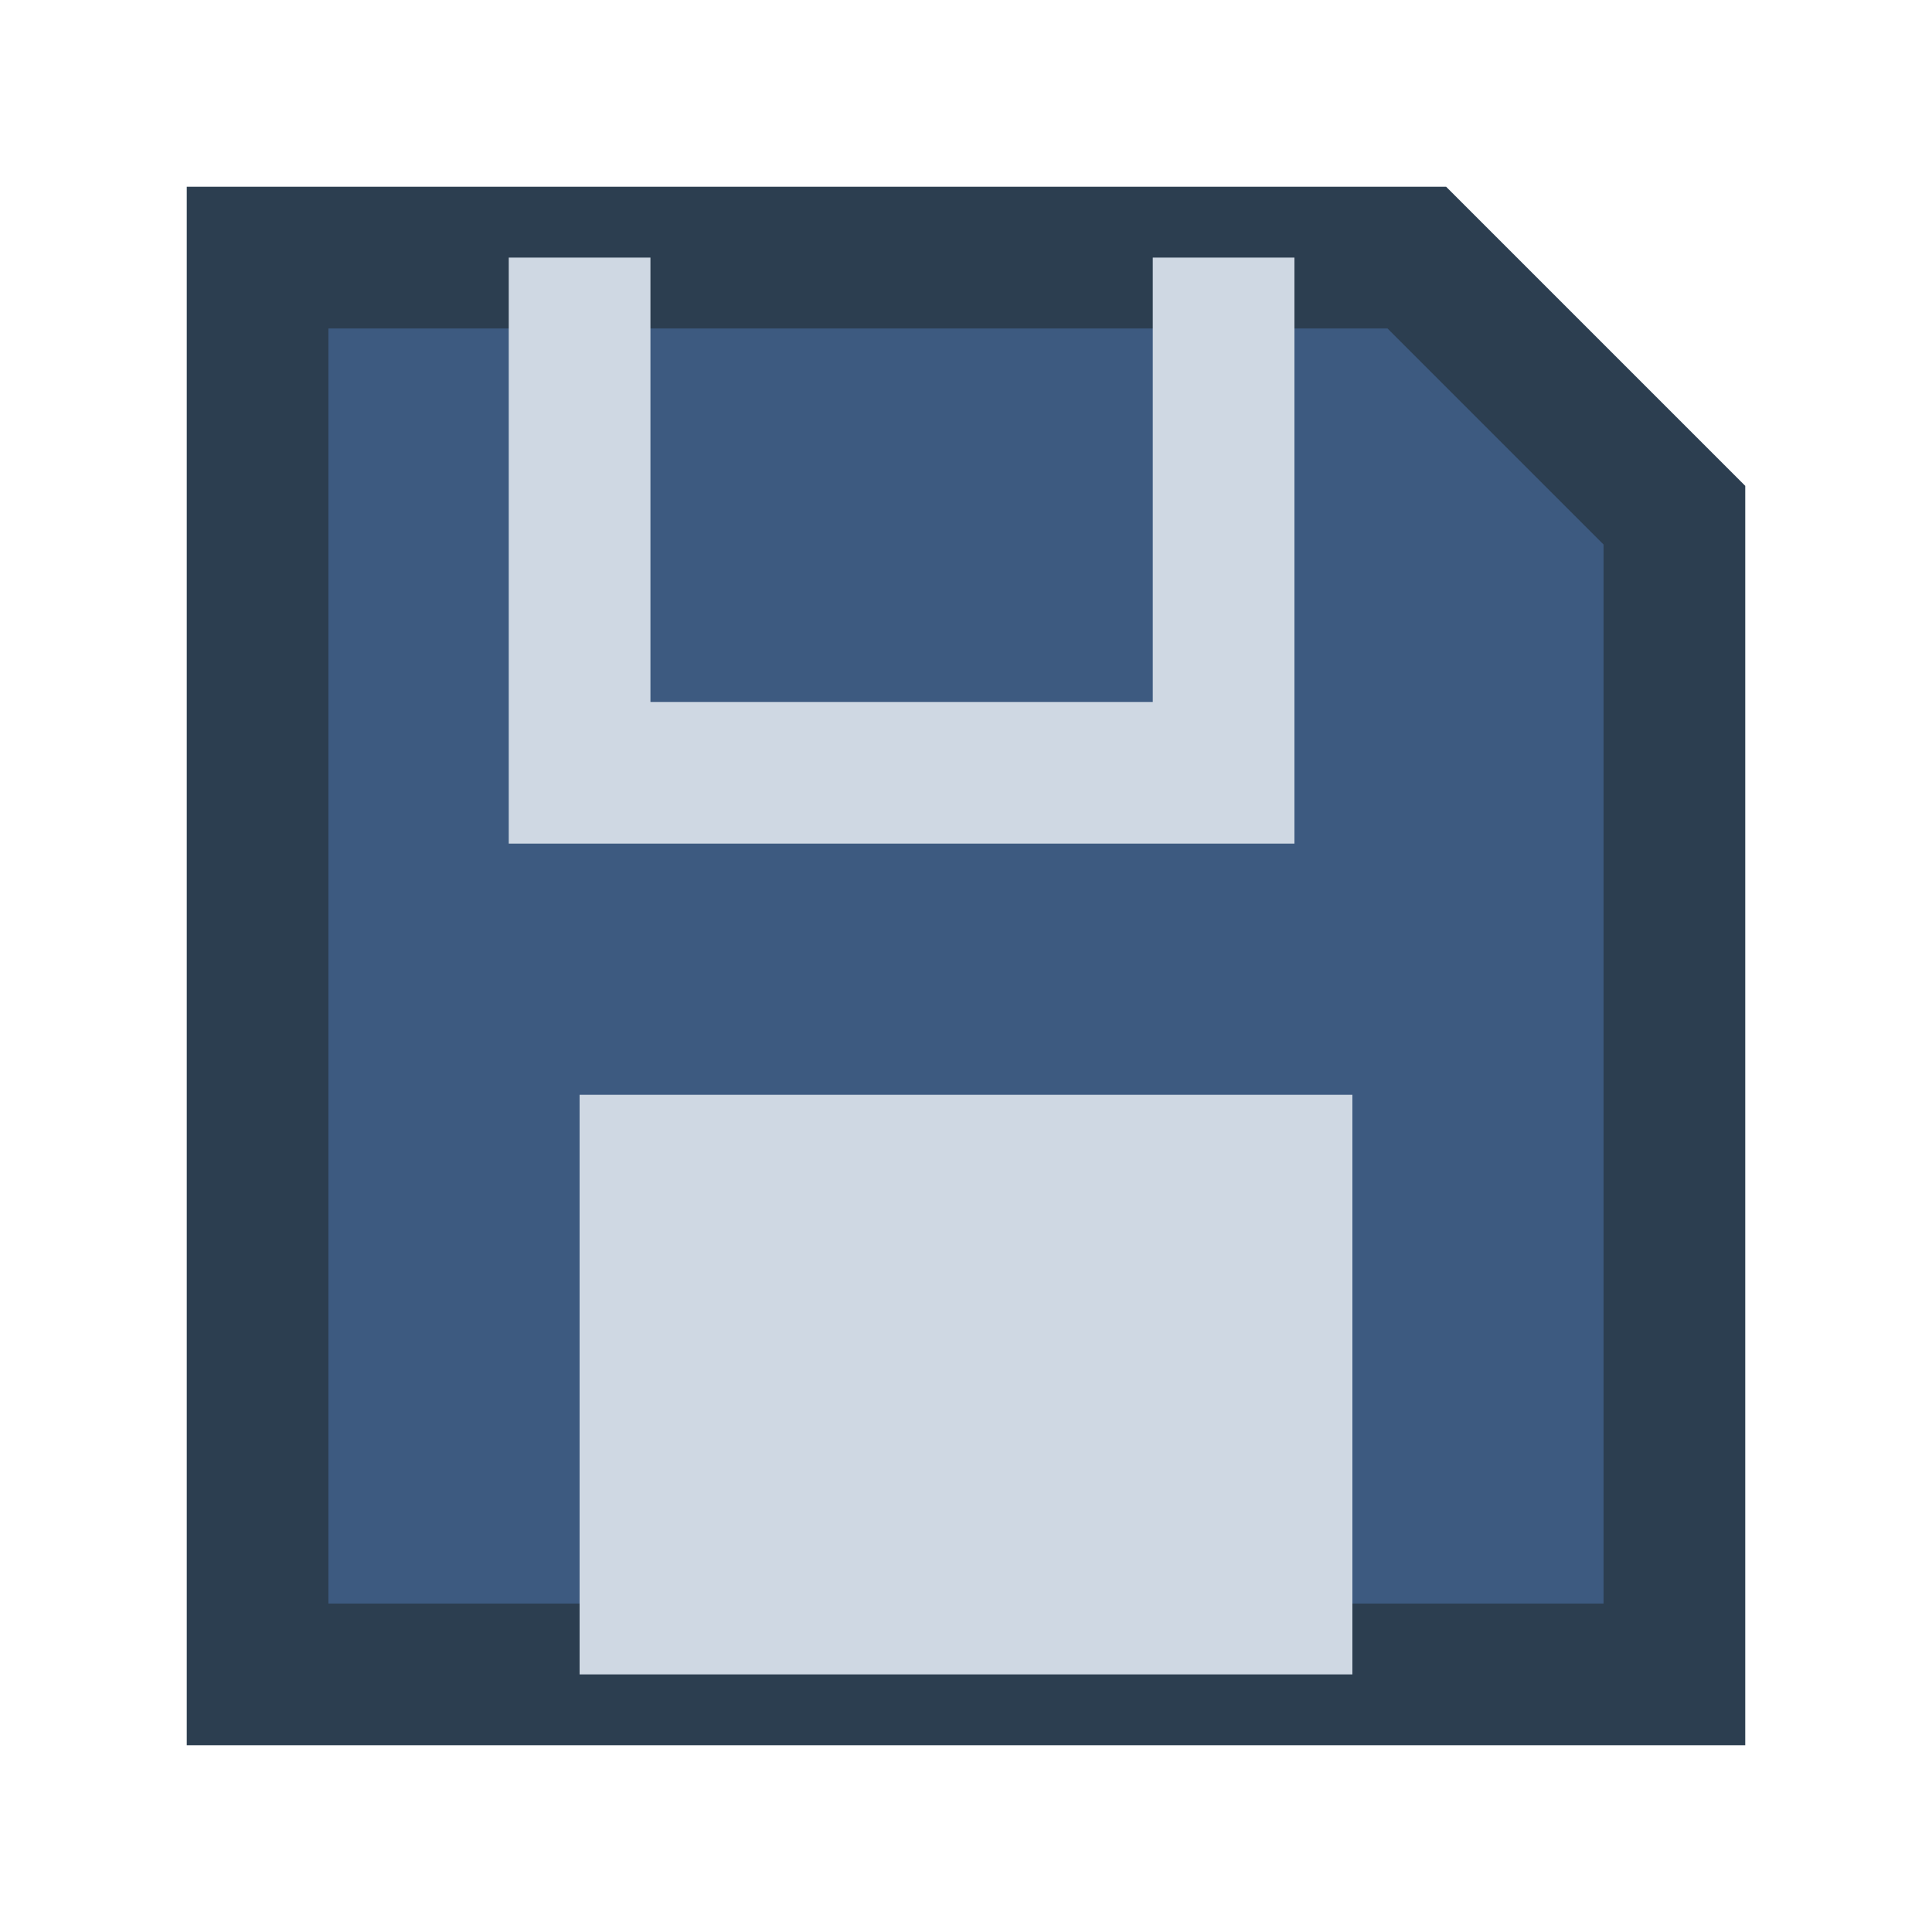
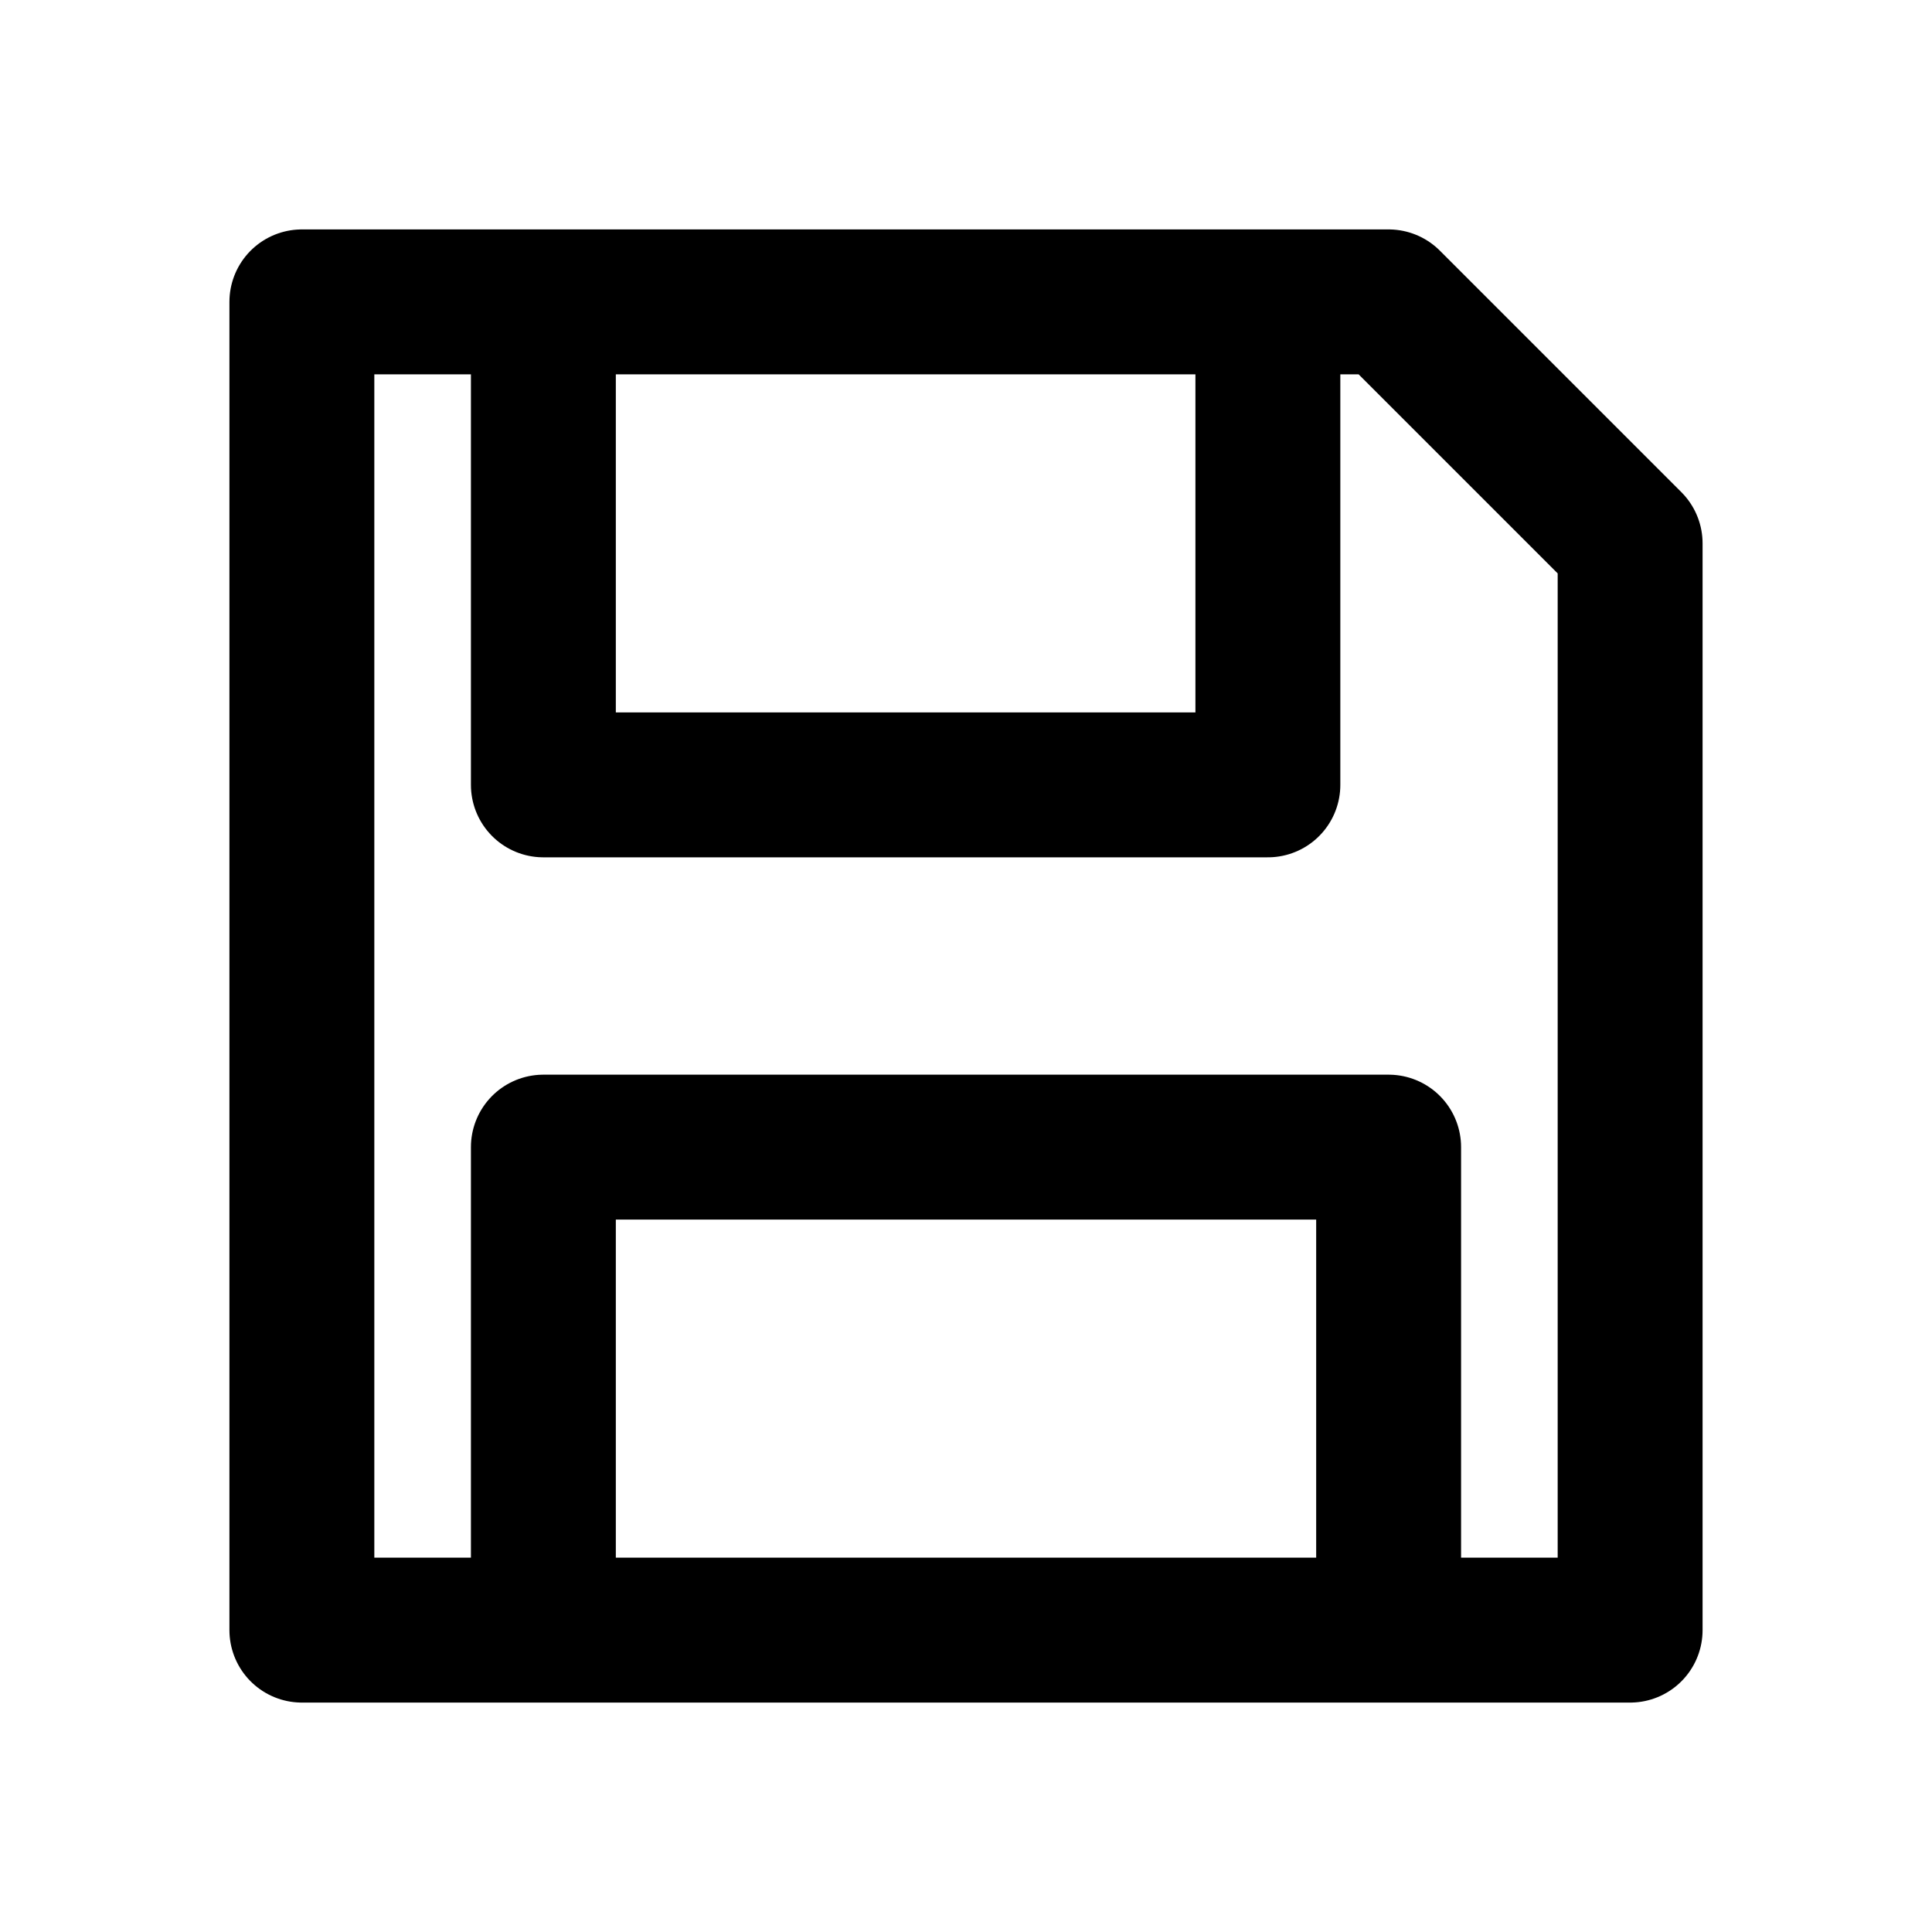
- <svg xmlns="http://www.w3.org/2000/svg" width="15" height="15" viewBox="0 0 15 15" fill="none">
-   <path d="M2 2h9l2 2v9H2z" fill="#3d5a80" stroke="#2c3e50" stroke-width="1.1" />
-   <path d="M4.5 2v4h5V2" stroke="#cfd8e3" stroke-width="1.1" />
-   <rect x="4.5" y="8.5" width="6" height="4.5" fill="#cfd8e3" />
+ <svg xmlns="http://www.w3.org/2000/svg" width="16" height="16" viewBox="0 0 16 16" fill="none">
+   <path d="M2.5 2.5h9l2 2v9h-11z" stroke="#000" stroke-width="1.2" stroke-linejoin="round" />
+   <path d="M4.5 2.5v4h6v-4M4.5 13.5v-4h7v4" stroke="#000" stroke-width="1.2" stroke-linejoin="round" />
</svg>
